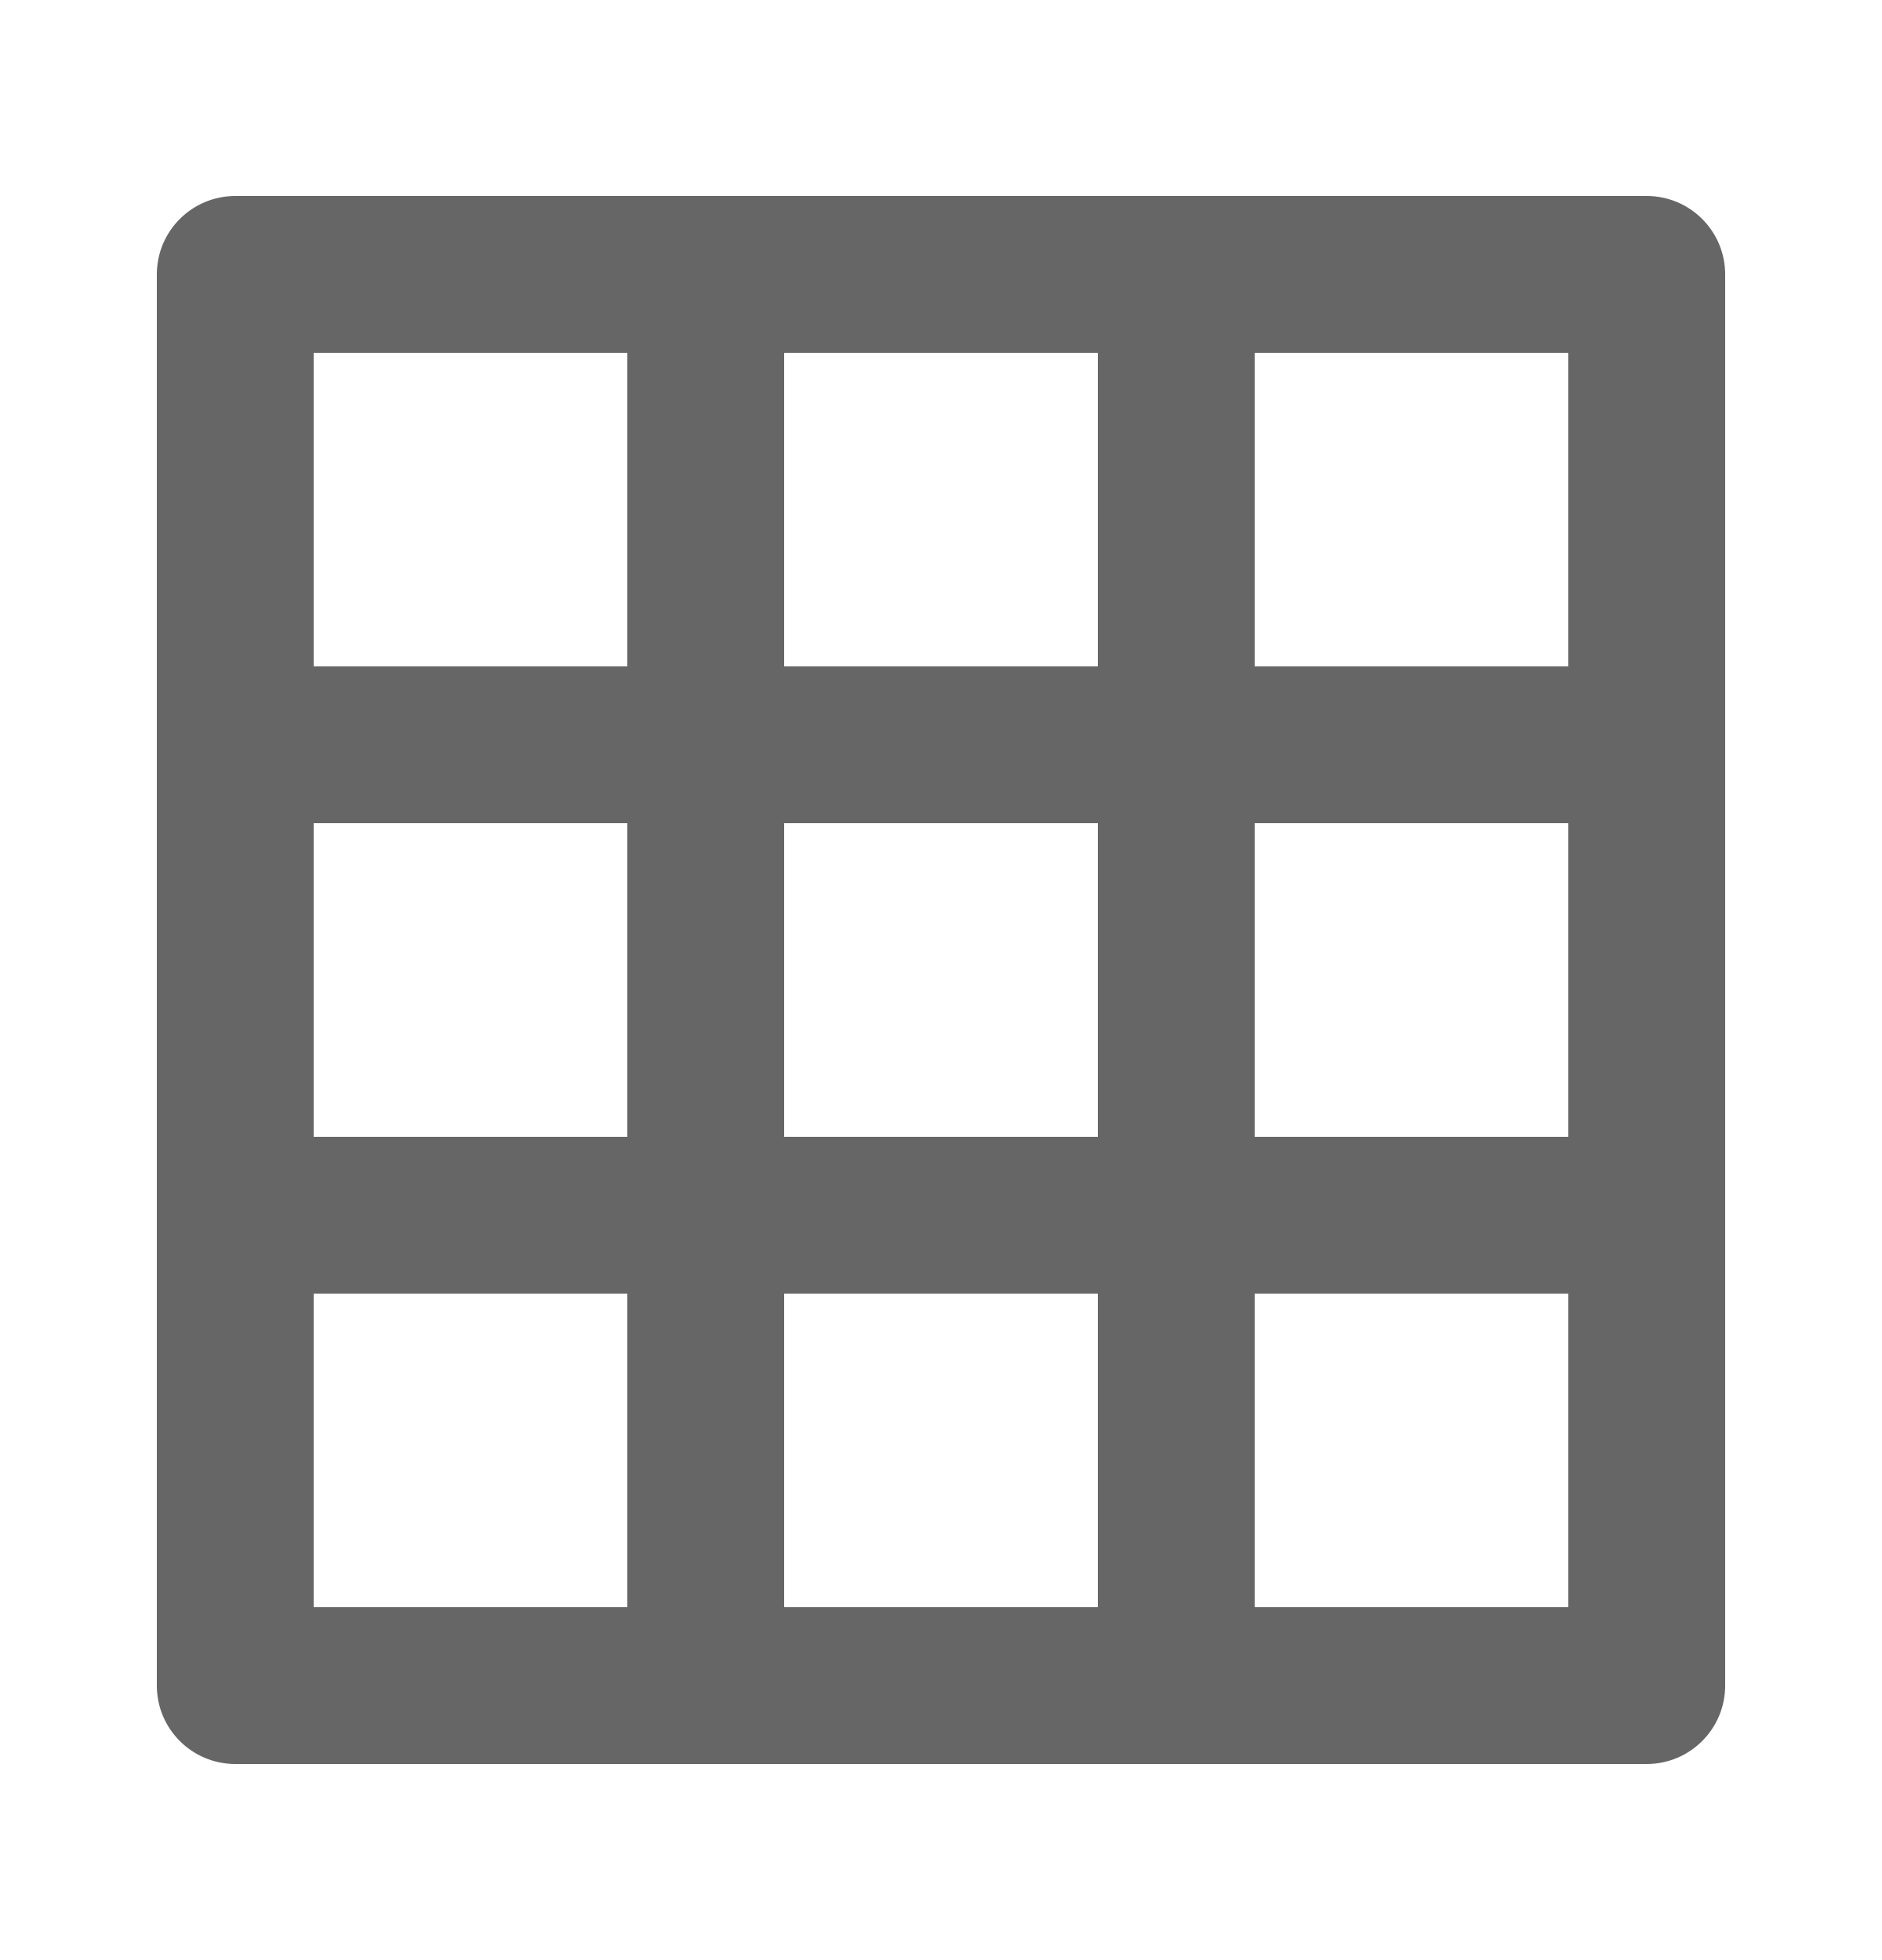
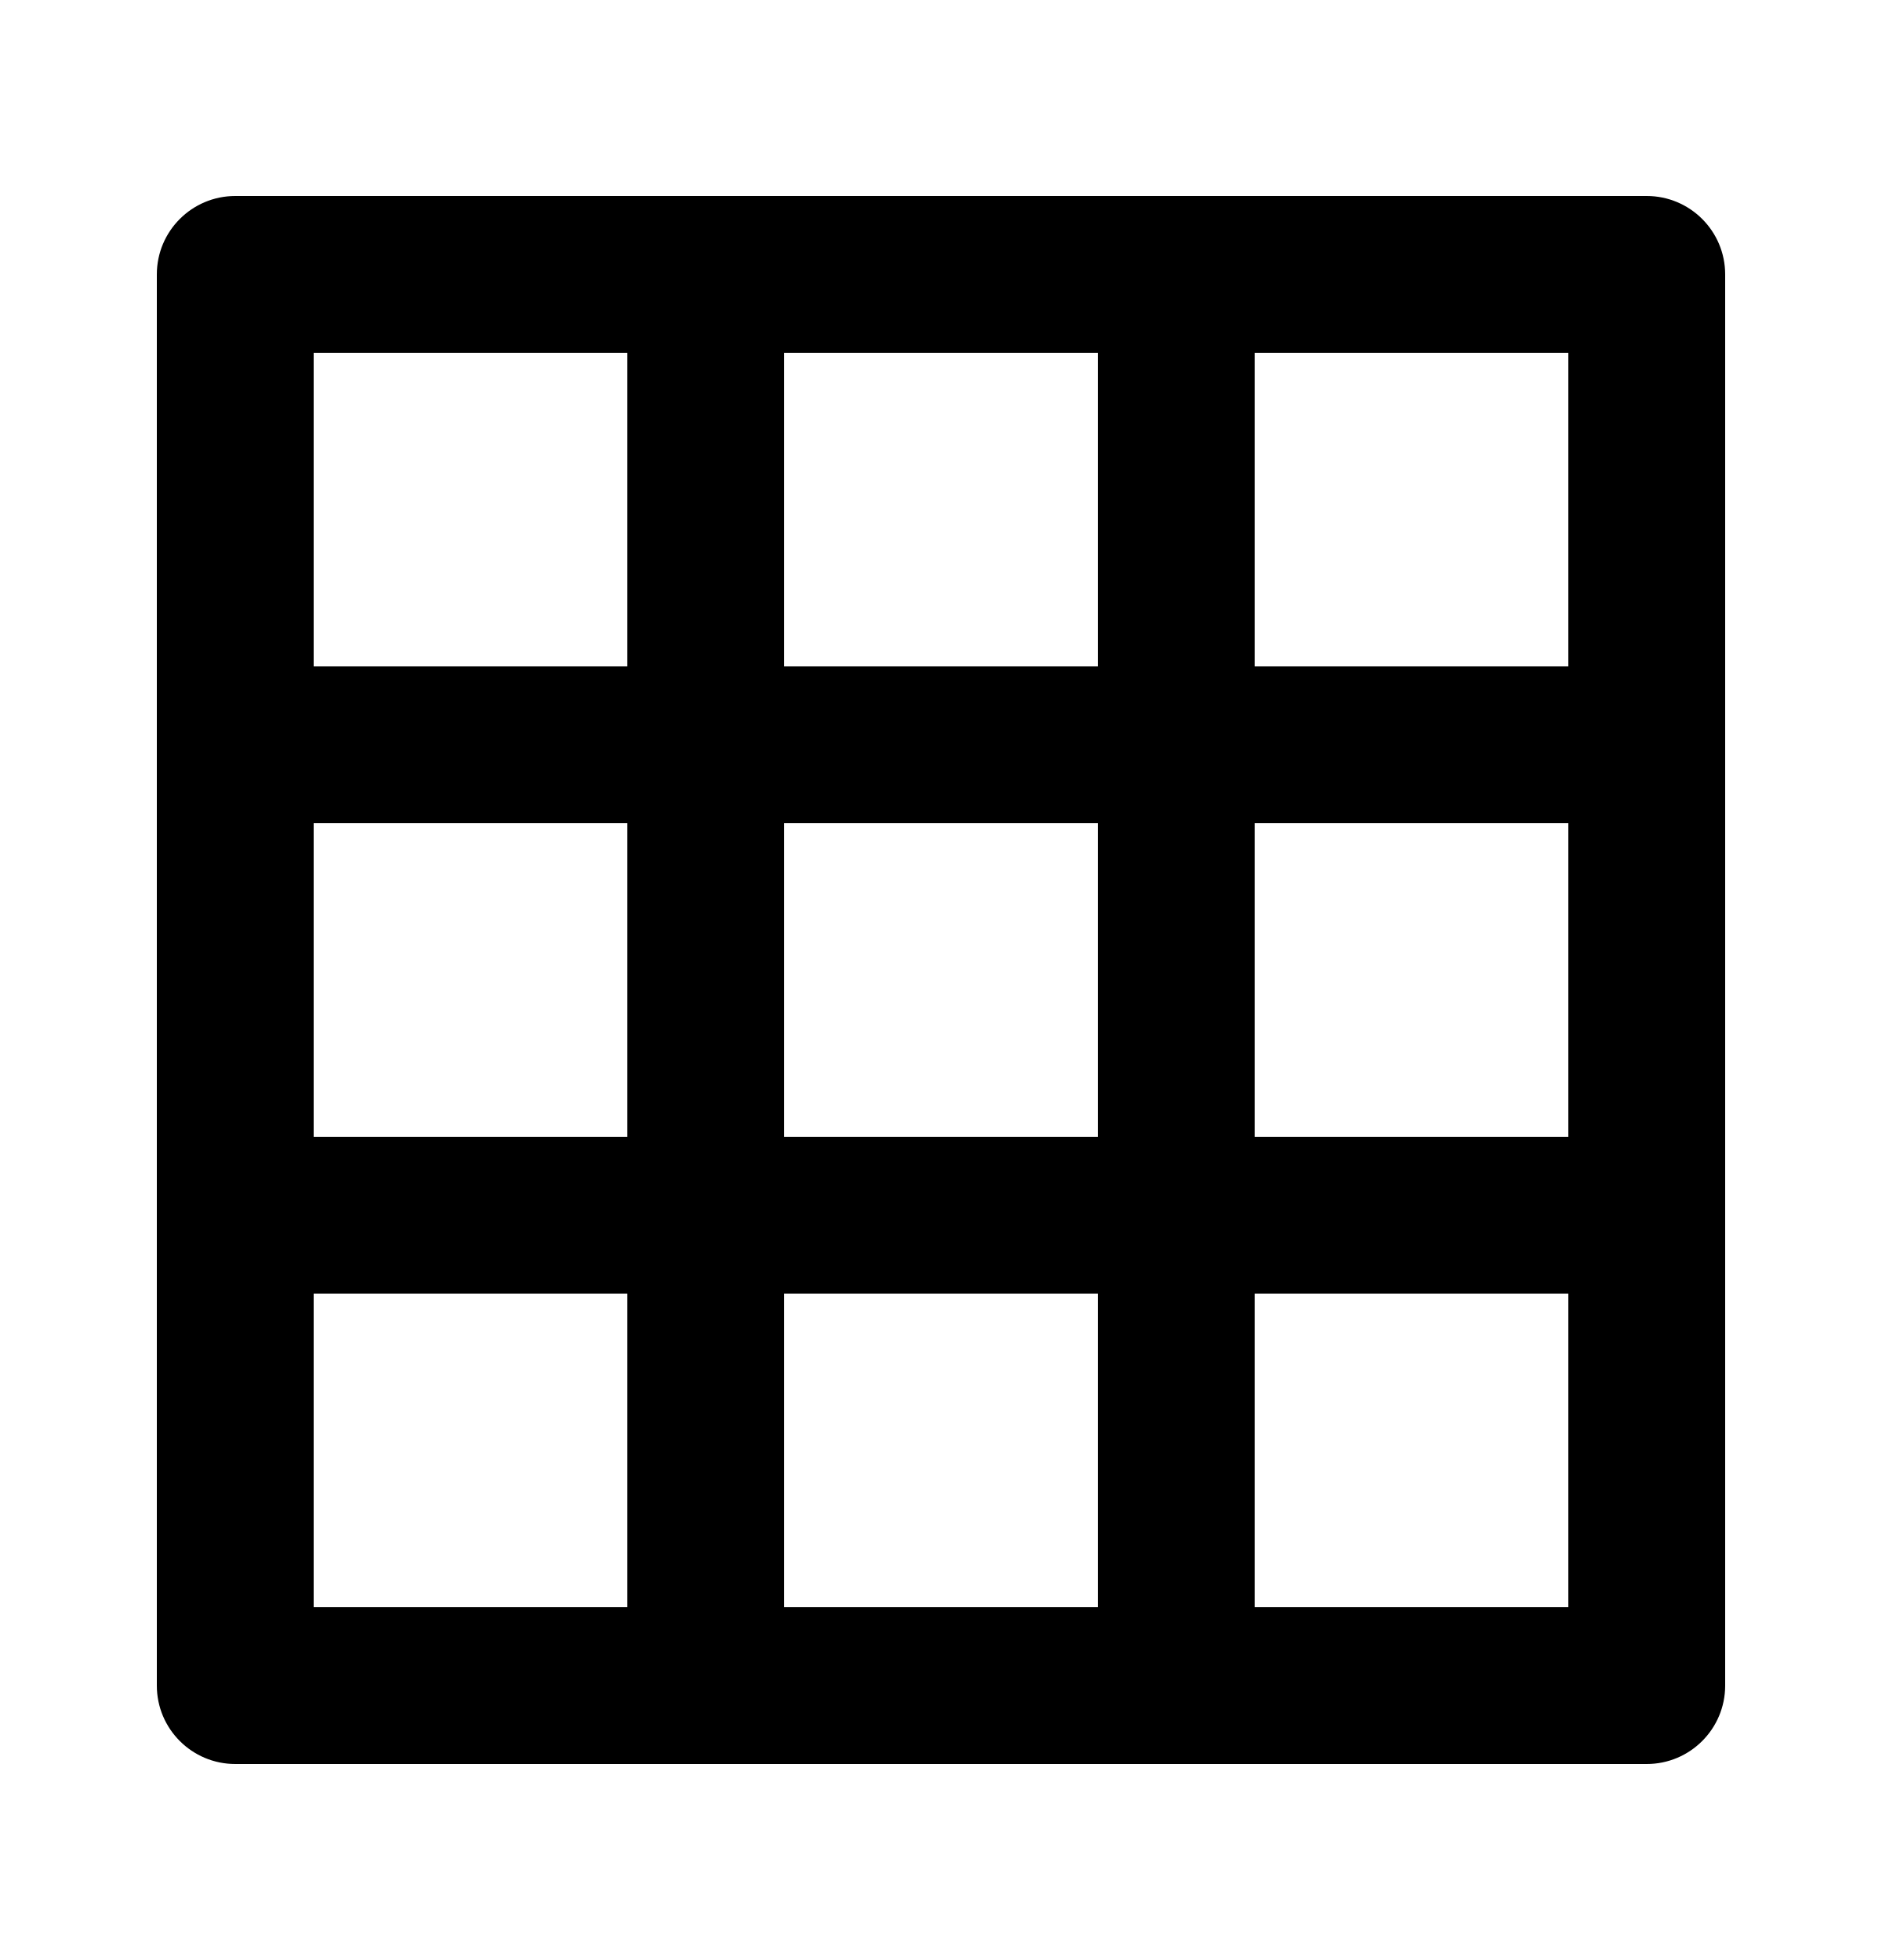
<svg xmlns="http://www.w3.org/2000/svg" width="24" height="25" viewBox="0 0 24 25" fill="none">
-   <path fill-rule="evenodd" clip-rule="evenodd" d="M21 2.5H3C2.448 2.5 2 2.948 2 3.5V21.5C2 22.052 2.448 22.5 3 22.5H21C21.552 22.5 22 22.052 22 21.5V3.5C22 2.948 21.552 2.5 21 2.5ZM8 20.5H4V16.5H8V20.5ZM8 14.5H4V10.5H8V14.5ZM8 8.5H4V4.5H8V8.5ZM14 20.5H10V16.5H14V20.5ZM14 14.5H10V10.5H14V14.5ZM14 8.5H10V4.5H14V8.5ZM20 20.5H16V16.5H20V20.5ZM20 14.5H16V10.5H20V14.5ZM20 8.5H16V4.5H20V8.5Z" fill="#666666" />
+   <path fill-rule="evenodd" clip-rule="evenodd" d="M21 2.5H3C2.448 2.5 2 2.948 2 3.5V21.5C2 22.052 2.448 22.5 3 22.5H21C21.552 22.5 22 22.052 22 21.5V3.5C22 2.948 21.552 2.5 21 2.5ZM8 20.5H4V16.5H8V20.5ZM8 14.5H4V10.5H8V14.5ZM8 8.5H4V4.5H8V8.5ZM14 20.5H10V16.5H14V20.5ZM14 14.5H10V10.5H14V14.5ZM14 8.5H10V4.5H14V8.5ZM20 20.5H16V16.5H20V20.5ZM20 14.5H16V10.5H20V14.5ZM20 8.5H16V4.5H20V8.5Z" fill="currentColor" />
</svg>
